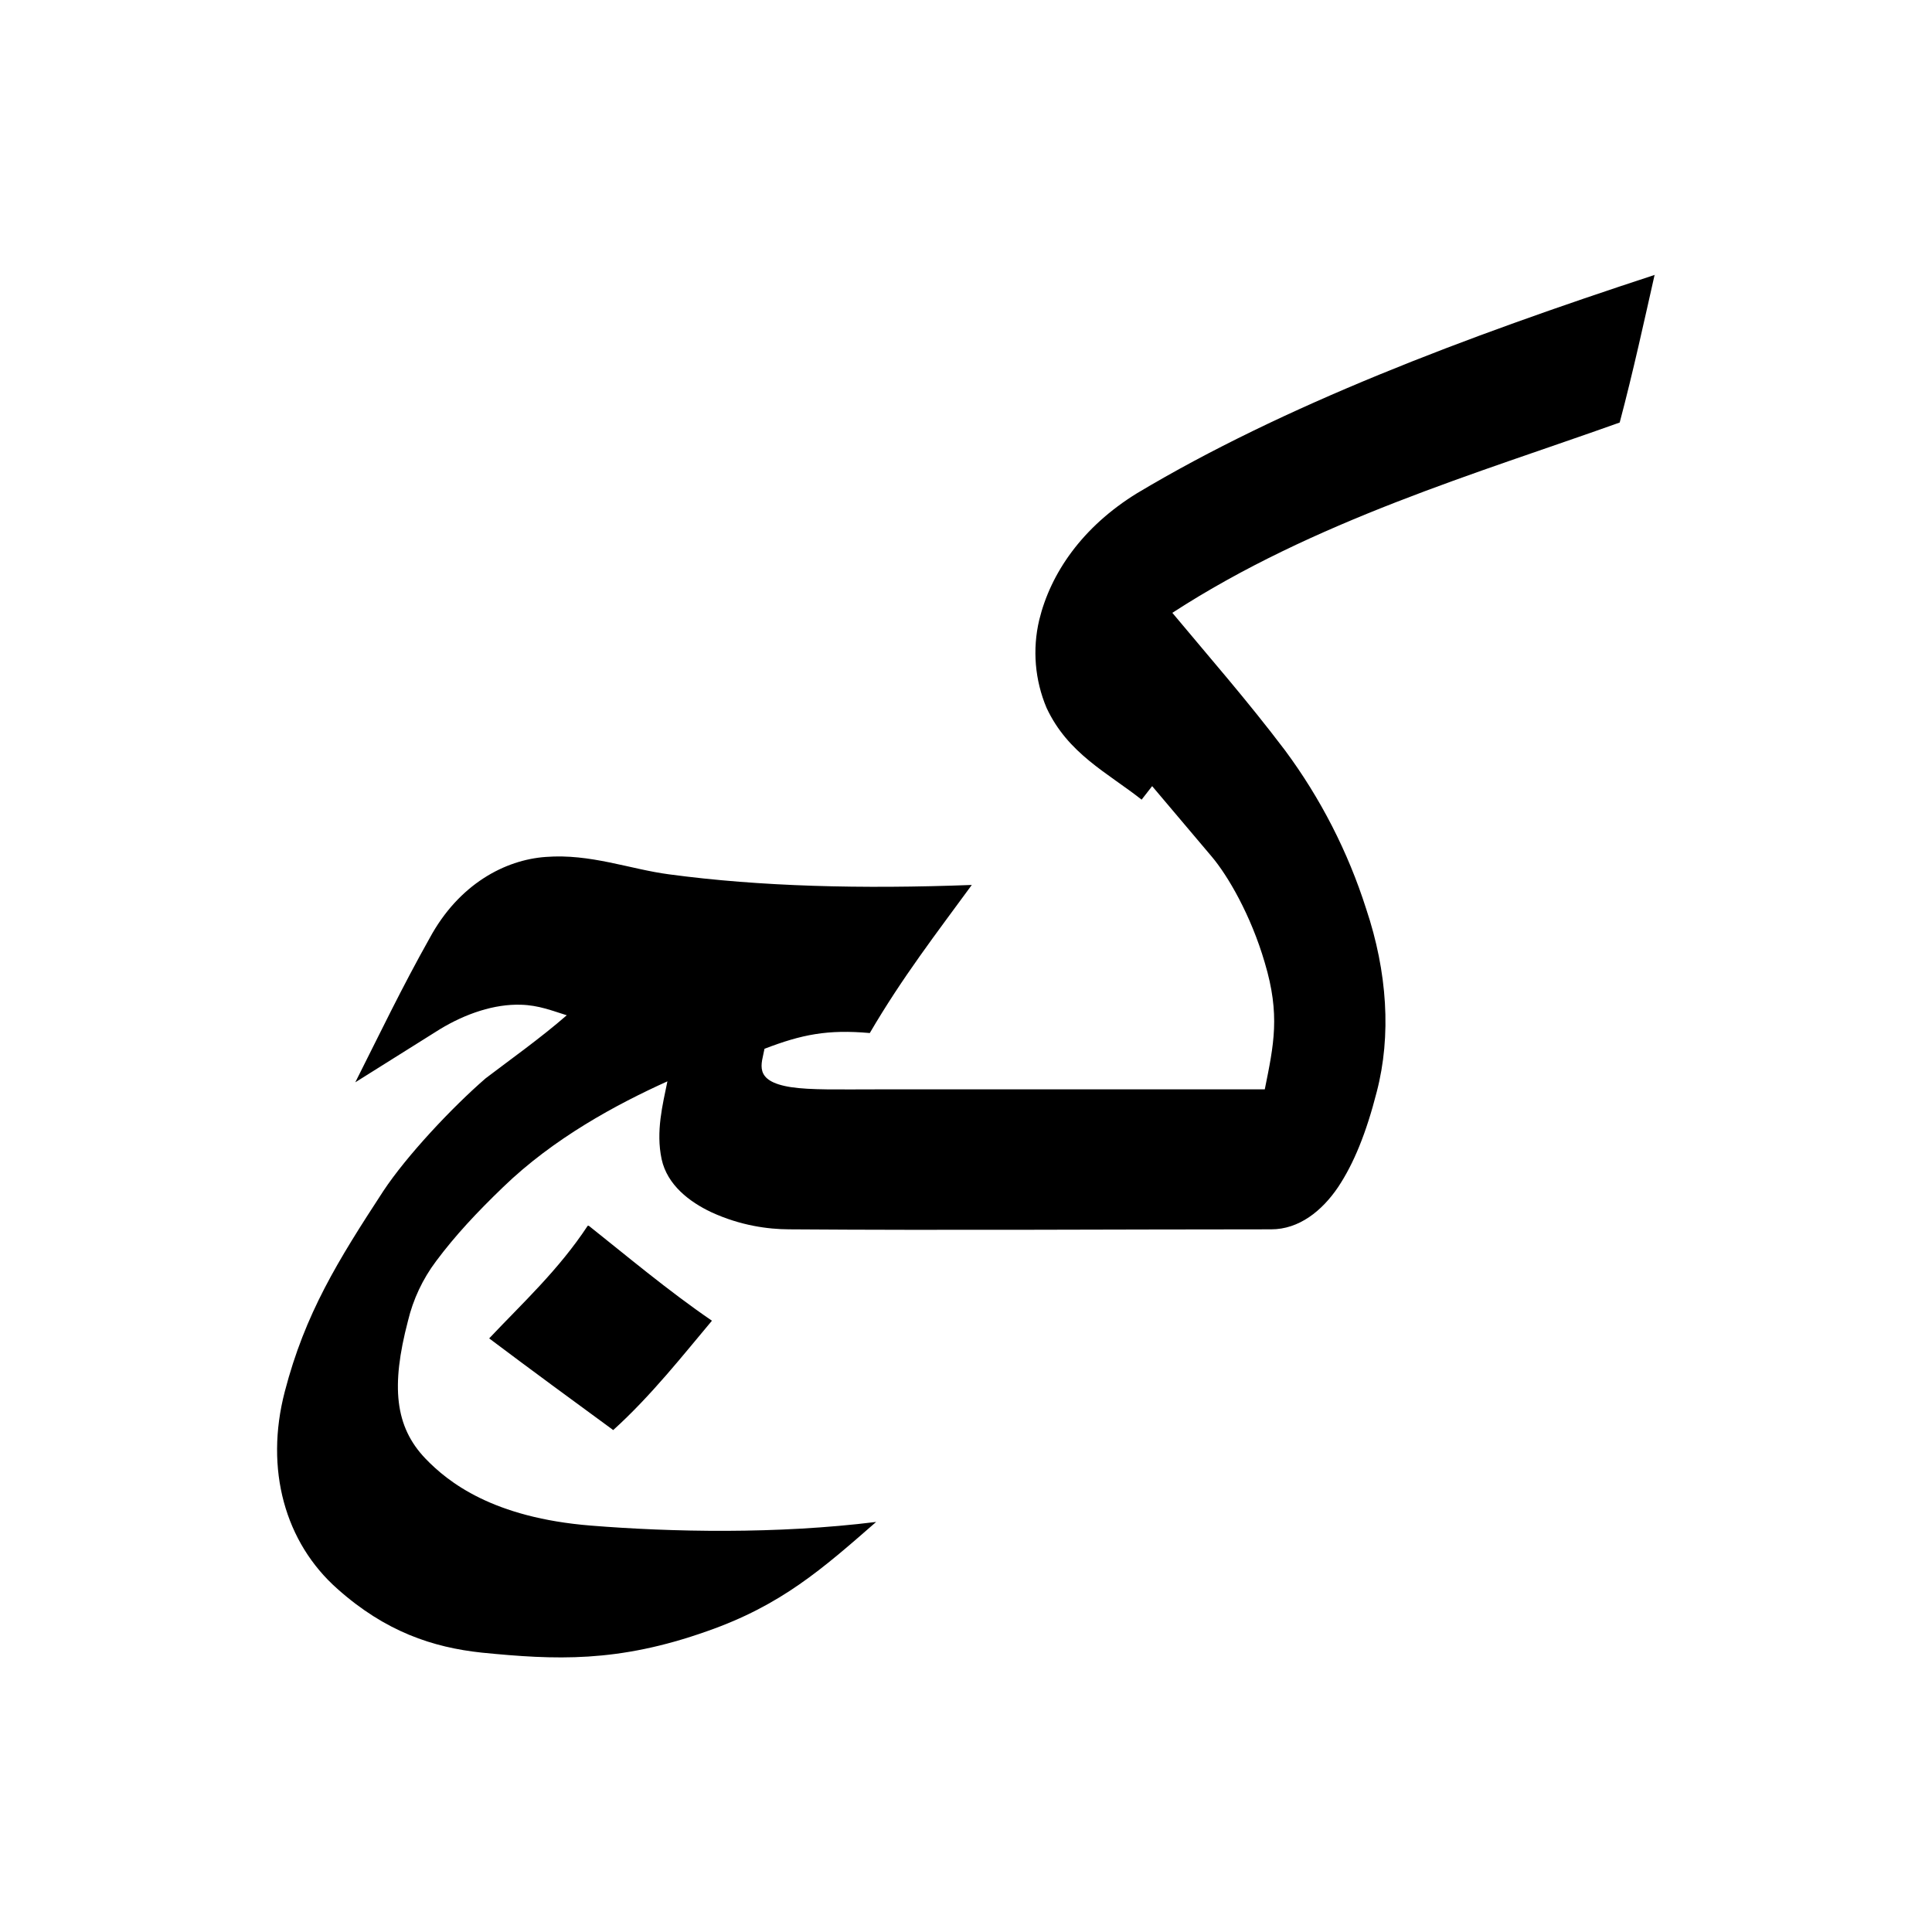
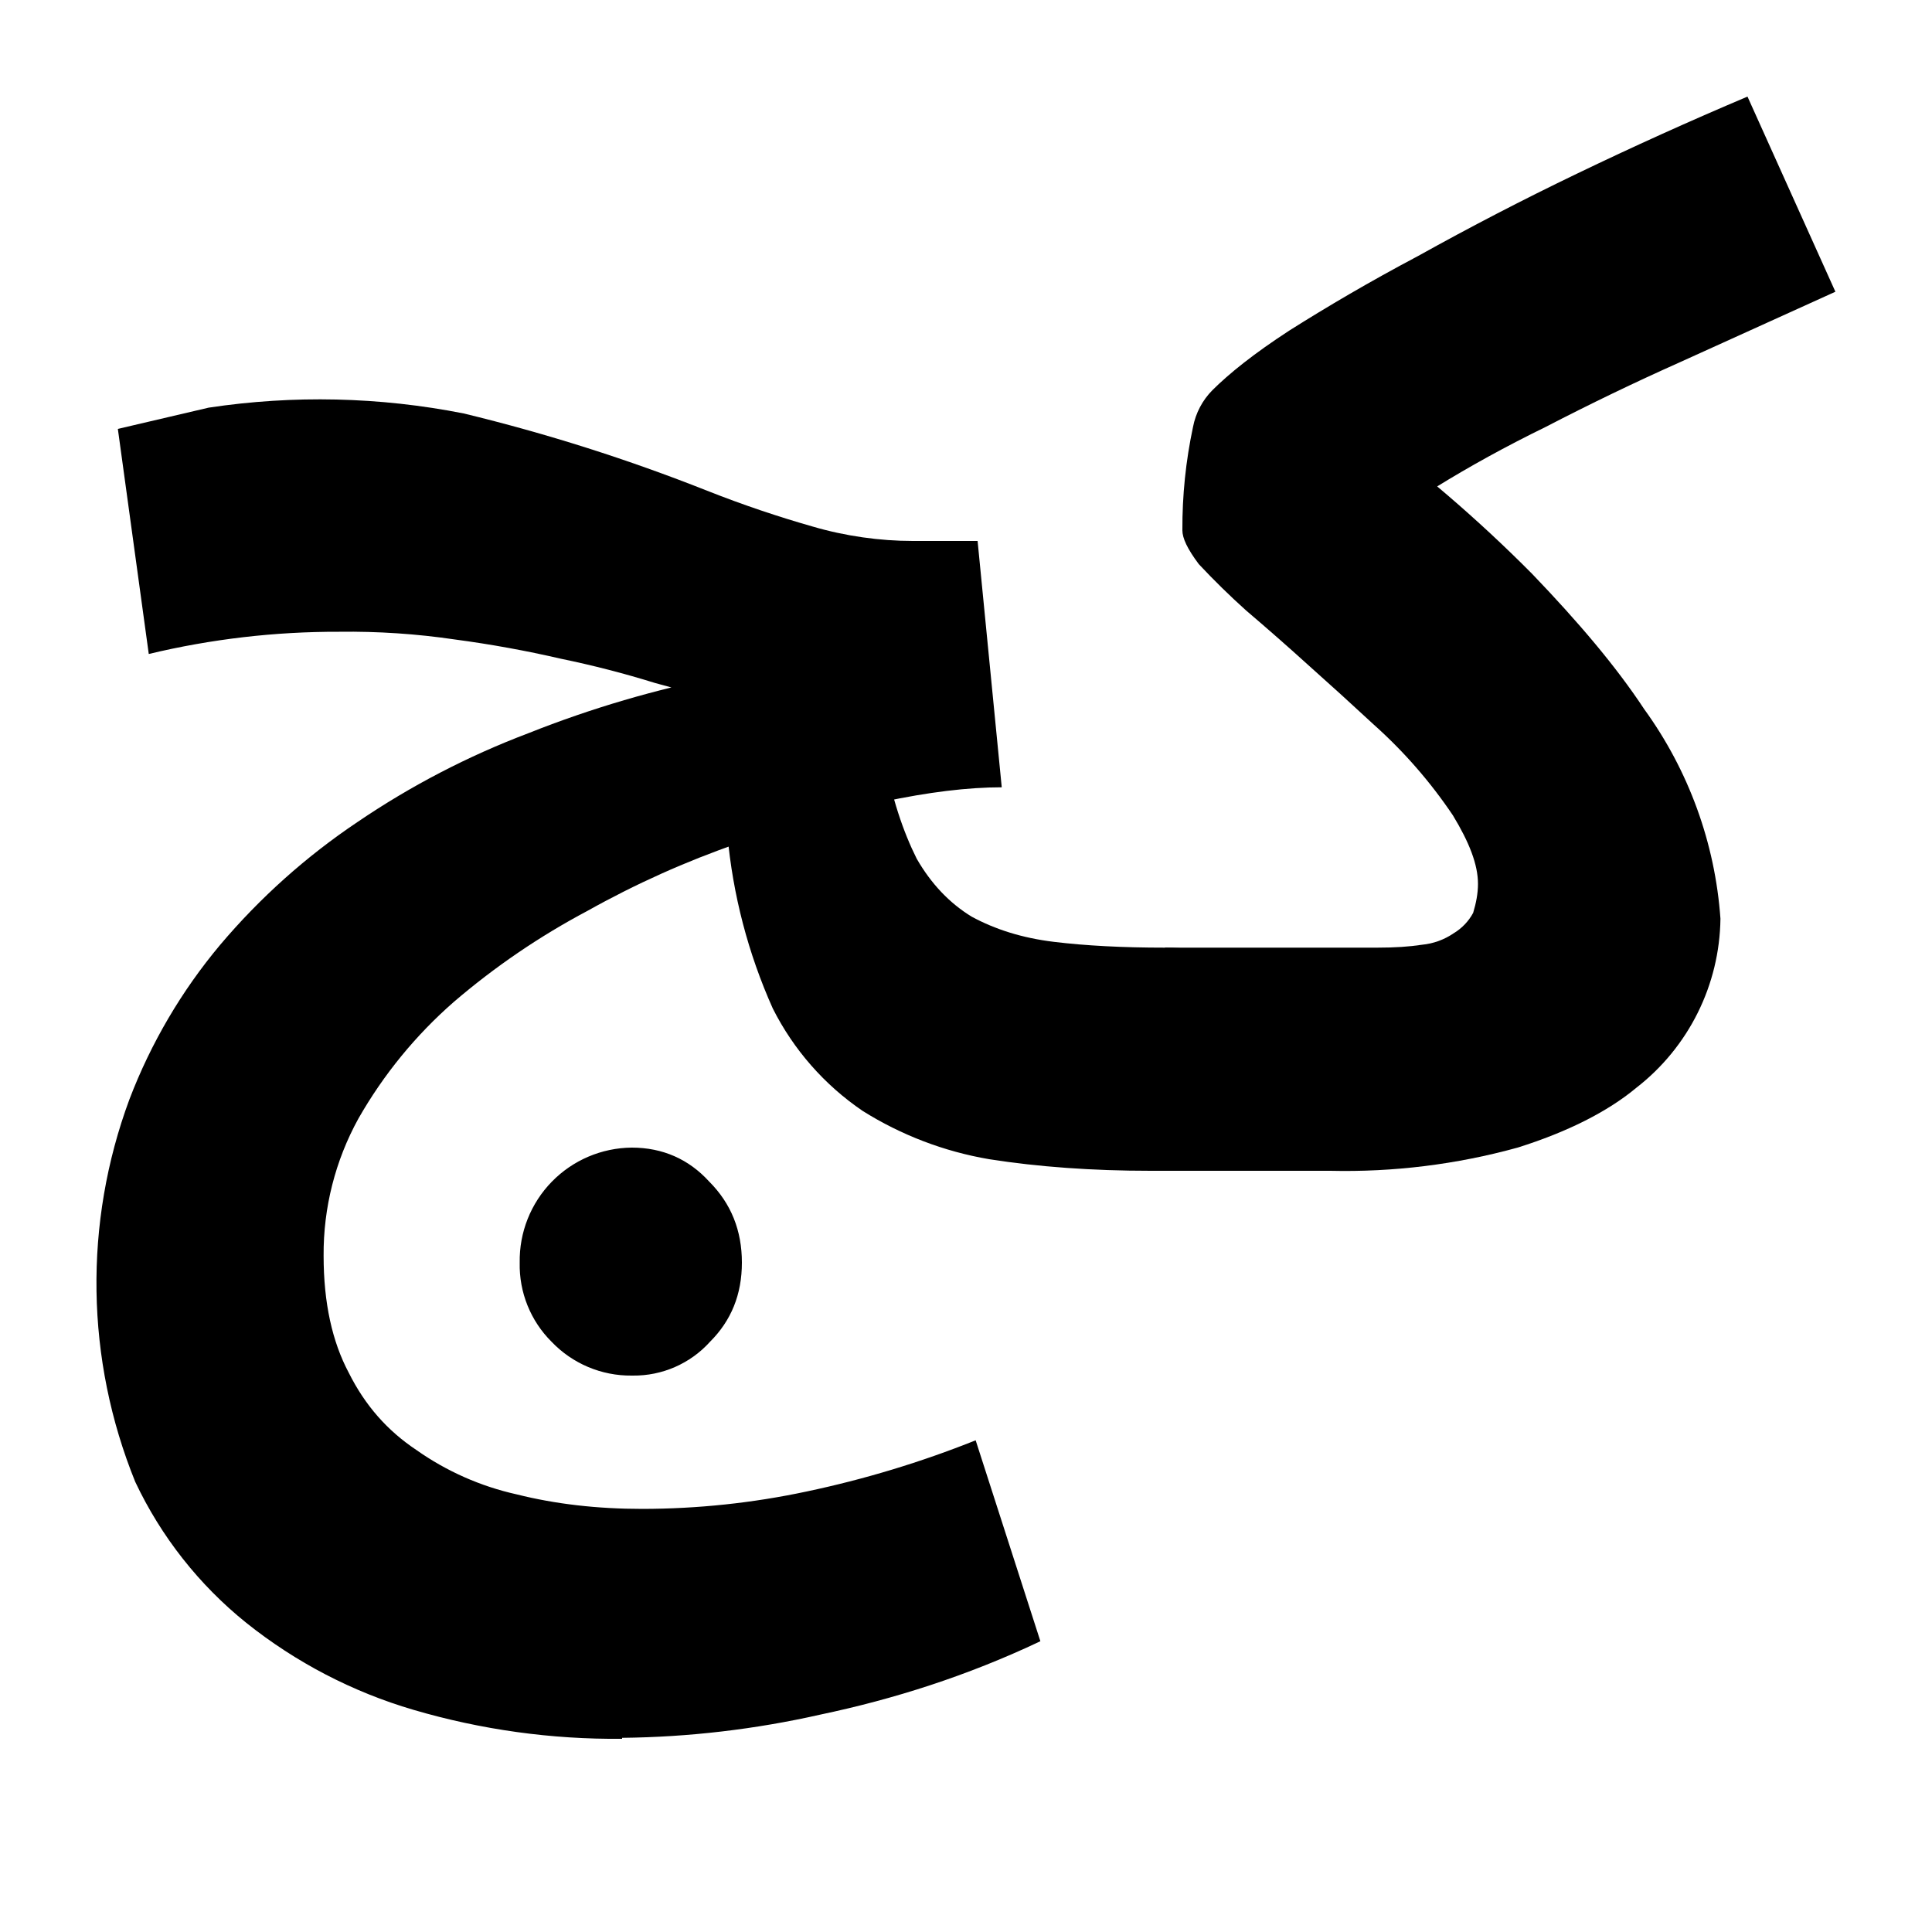
<svg xmlns="http://www.w3.org/2000/svg" width="20" height="20" viewBox="0 0 20 20">
-   <path d="M17.132 2.845c-1.977.647-3.846 1.355-5.36 2.26-.57.35-.897.831-1.014 1.313a1.47 1.47 0 00.076.91c.221.474.63.671.984.95l.109-.14.618.731c.163.193.403.6.548 1.097.161.539.094.845 0 1.311H9.08c-.396 0-.69.008-.893-.023-.397-.062-.3-.245-.273-.397.385-.148.653-.202 1.09-.163.338-.578.691-1.034 1.056-1.533-1.143.043-2.19.017-3.135-.11-.403-.053-.814-.216-1.276-.18-.42.03-.898.28-1.201.84-.292.52-.51.977-.77 1.493l.875-.549c.268-.163.567-.263.84-.254.184.005.322.062.474.109-.273.238-.595.466-.84.653-.35.303-.82.805-1.059 1.167-.47.72-.81 1.267-1.02 2.076-.21.805.003 1.563.545 2.042.497.443.987.606 1.494.66.758.075 1.406.107 2.333-.222.767-.268 1.192-.644 1.75-1.131-1.03.128-2.119.105-2.952.038-1.015-.081-1.48-.45-1.715-.695-.315-.33-.357-.747-.18-1.423a1.68 1.68 0 01.291-.619c.198-.266.424-.507.692-.765.525-.509 1.178-.86 1.703-1.097-.049.242-.121.518-.06.805.058.269.291.444.513.549.303.14.59.177.805.178 1.656.012 3.336 0 4.993 0 .287 0 .525-.19.692-.437.163-.245.291-.56.4-.986.152-.583.11-1.24-.11-1.896a5.614 5.614 0 00-.84-1.64c-.392-.518-.787-.968-1.166-1.423 1.465-.951 3.167-1.447 4.631-1.97.14-.527.26-1.08.362-1.531zM6.084 12.689c-.303.46-.68.805-1.02 1.166.444.334.876.65 1.284.949.392-.354.731-.786 1.022-1.132-.455-.311-.898-.684-1.275-.983z" />
+   <path d="M6.54 14.24a1.13 1.13 0 0 1-.83-.35 1.12 1.12 0 0 1-.33-.82 1.17 1.17 0 0 1 1.16-1.19c.32 0 .59.12.8.35.23.23.34.51.34.84 0 .33-.11.6-.33.82a1.06 1.06 0 0 1-.8.35Zm5.37-2.12c-.6 0-1.16-.04-1.67-.12a3.6 3.6 0 0 1-1.31-.5A2.81 2.81 0 0 1 8 10.44a5.64 5.64 0 0 1-.47-1.8l1.62-.83c.08.45.2.8.34 1.08.15.26.34.46.57.6.24.13.52.22.85.26.33.04.71.06 1.15.06.41 0 .71.11.9.33.18.21.27.48.27.8 0 .35-.11.63-.34.85-.22.22-.54.33-.98.33ZM6.44 18a7.4 7.4 0 0 1-2.16-.3 5.05 5.05 0 0 1-1.73-.9 4.14 4.14 0 0 1-1.15-1.46 5.47 5.47 0 0 1-.06-3.96 5.6 5.6 0 0 1 .94-1.6A6.87 6.87 0 0 1 3.7 8.51a8.49 8.49 0 0 1 1.77-.92A11.26 11.26 0 0 1 7.48 7l.1.3a23.61 23.61 0 0 0-.8-.23 10.23 10.23 0 0 0-.97-.25 11.74 11.74 0 0 0-1.1-.2 7.54 7.54 0 0 0-1.2-.08 8.35 8.35 0 0 0-1.97.23l-.32-2.33.94-.22a7.7 7.7 0 0 1 2.64.06 18.94 18.94 0 0 1 2.52.8c.38.15.74.27 1.09.37.34.1.7.15 1.04.15h.67l.25 2.55c-.35 0-.76.05-1.23.15a9.78 9.78 0 0 0-1.5.43 9.63 9.63 0 0 0-1.56.7 7.58 7.58 0 0 0-1.38.94 4.68 4.68 0 0 0-.99 1.21A2.9 2.9 0 0 0 3.35 13c0 .49.09.89.26 1.21.17.34.4.6.7.8a2.89 2.89 0 0 0 1.04.46c.4.1.83.15 1.3.15a8.2 8.2 0 0 0 1.7-.18 10.61 10.61 0 0 0 1.75-.53l.67 2.08c-.76.36-1.52.6-2.28.76a9.78 9.78 0 0 1-2.05.24Z" />
+   <path d="m11.9 12.12.16-2.31h2.2c.18 0 .33-.01.46-.03a.7.7 0 0 0 .33-.12.55.55 0 0 0 .2-.21c.03-.1.05-.2.05-.3 0-.2-.09-.43-.26-.71a5 5 0 0 0-.82-.94 44.61 44.61 0 0 0-.66-.6 28.22 28.22 0 0 0-.66-.58 7.85 7.85 0 0 1-.49-.48c-.12-.16-.17-.27-.17-.35a5.01 5.01 0 0 1 .11-1.07.74.74 0 0 1 .2-.38c.17-.17.43-.38.8-.62.38-.24.82-.5 1.33-.77a31.05 31.05 0 0 1 1.64-.85 39.86 39.86 0 0 1 1.77-.8L19 3.02l-1.61.73a26.18 26.18 0 0 0-1.39.67c-.41.2-.79.41-1.13.62a7.63 7.63 0 0 0-.86.58l.03-1.24a14.9 14.9 0 0 1 1.82 1.56c.48.5.87.96 1.16 1.4a4.2 4.2 0 0 1 .79 2.17 2.25 2.25 0 0 1-.87 1.75c-.3.25-.72.46-1.23.62a6.7 6.7 0 0 1-1.94.24H11.9Z" />
</svg>
